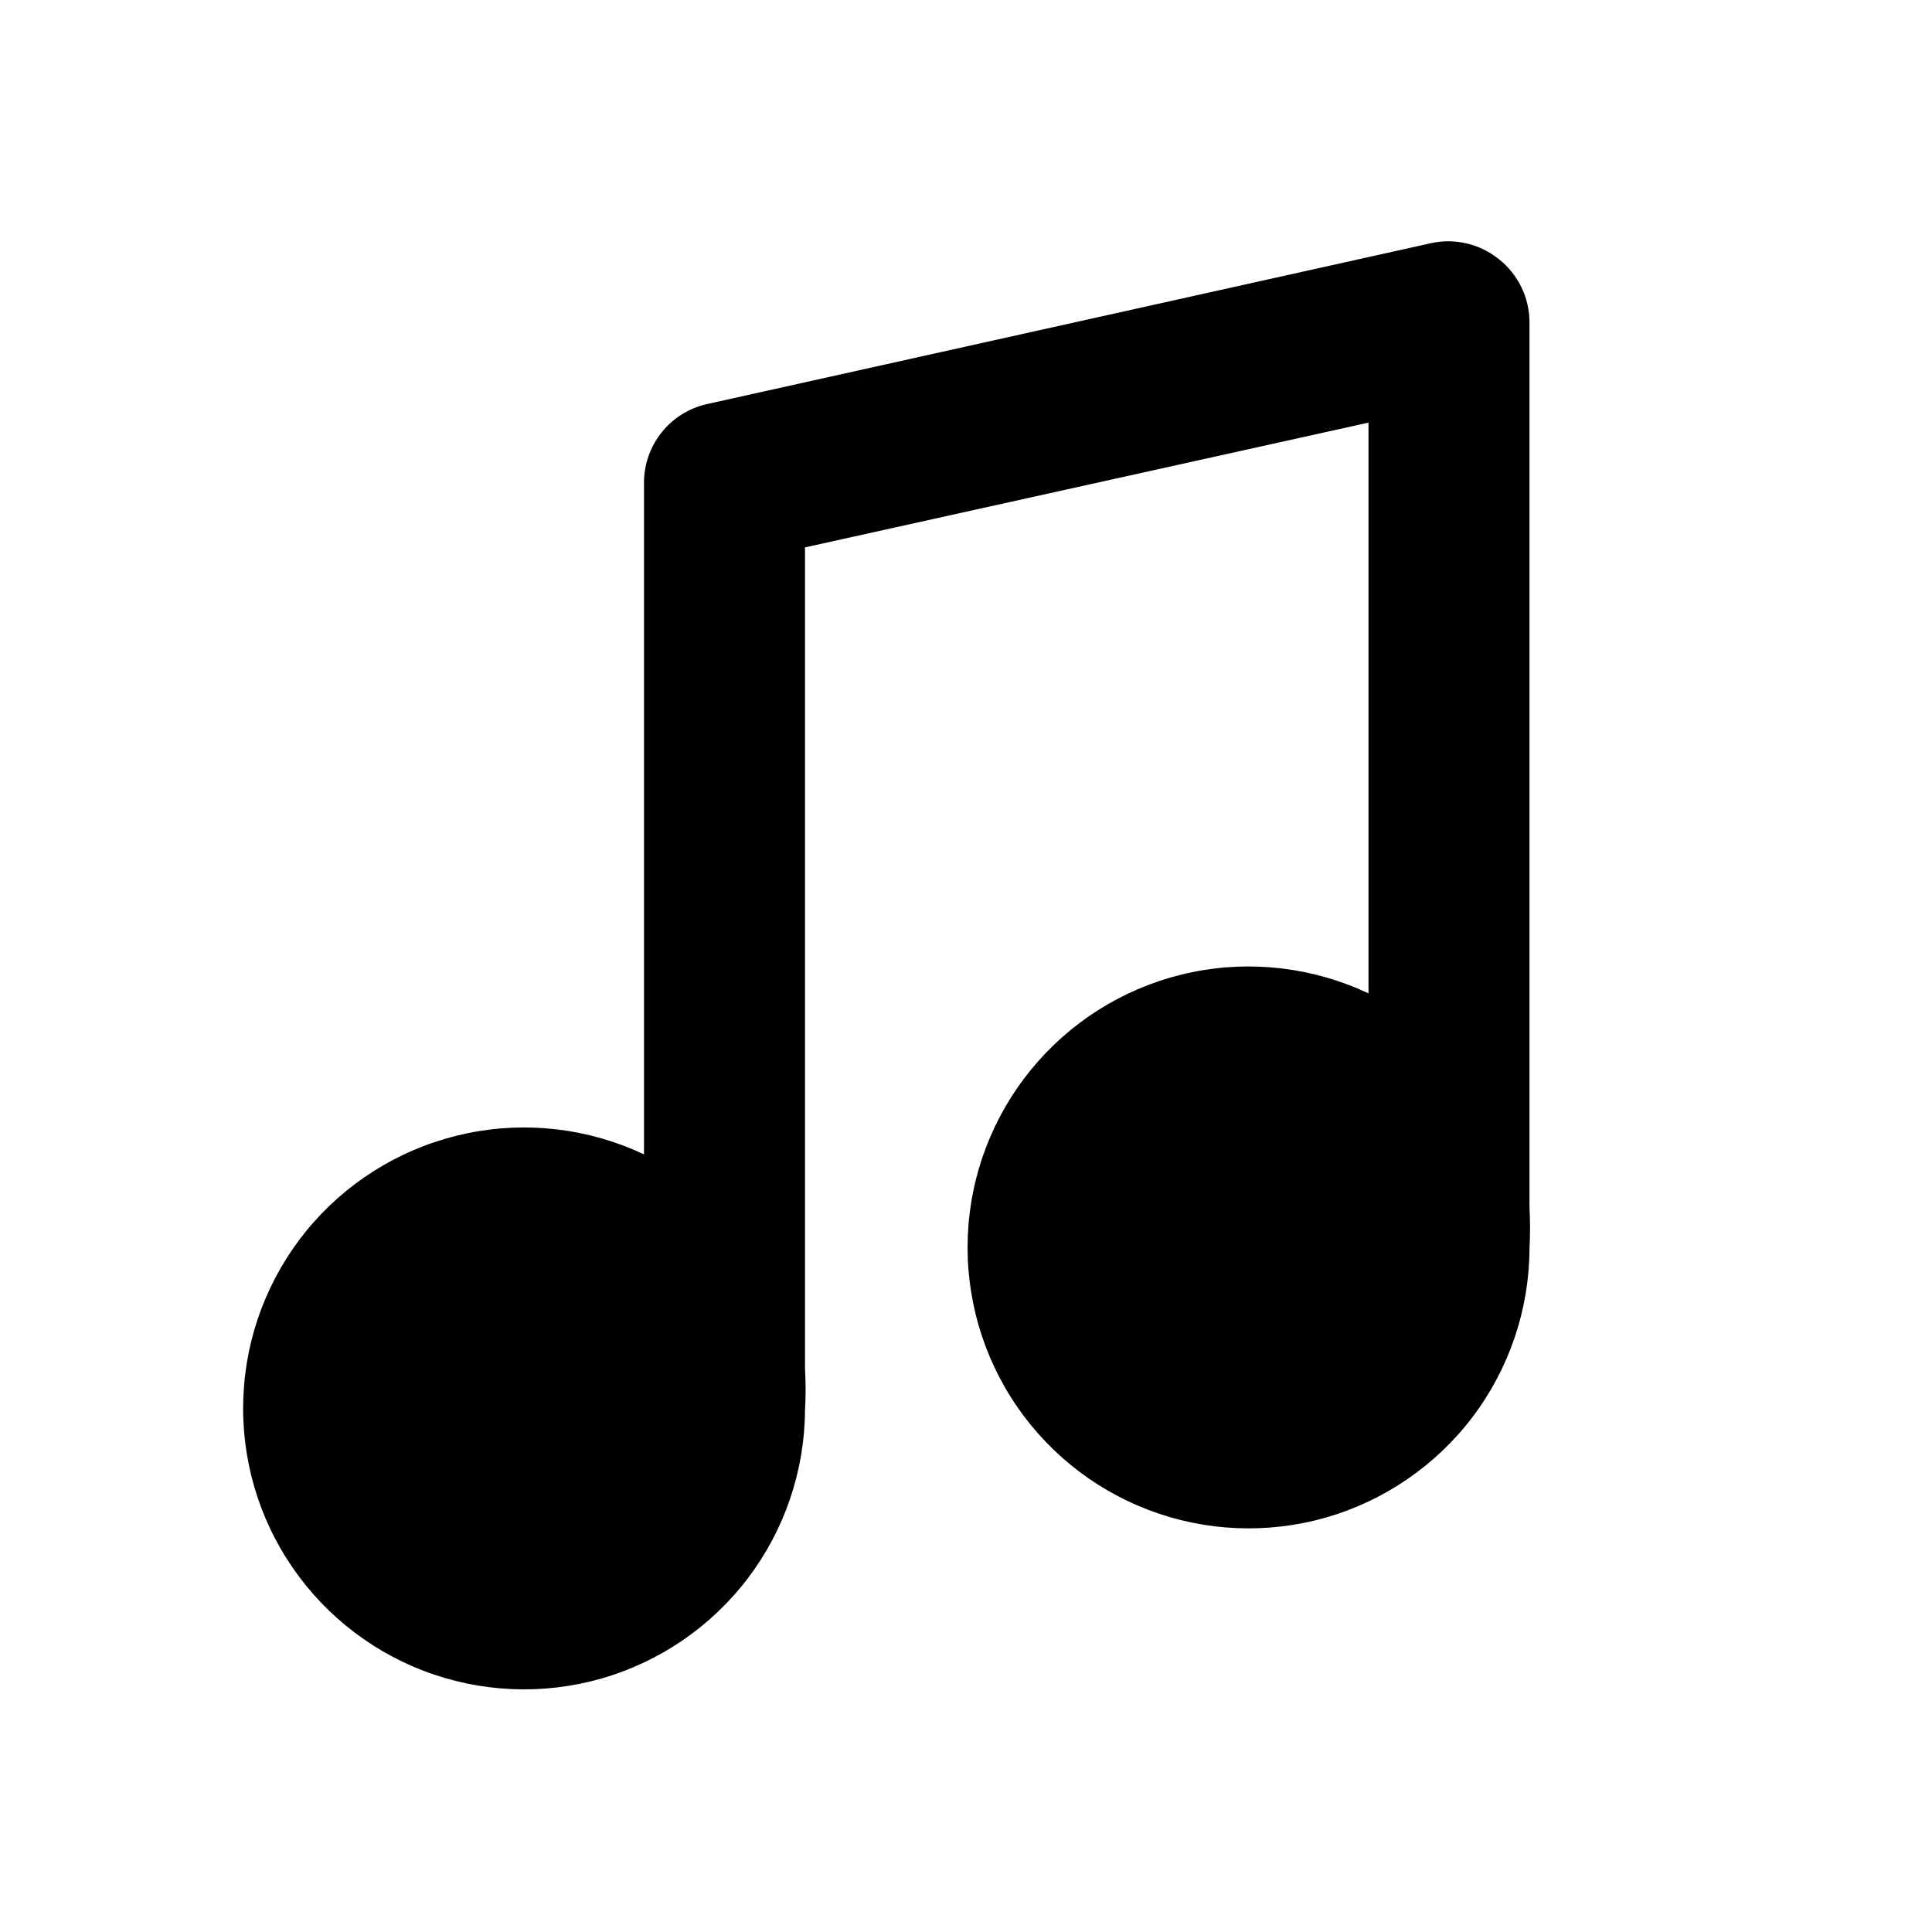
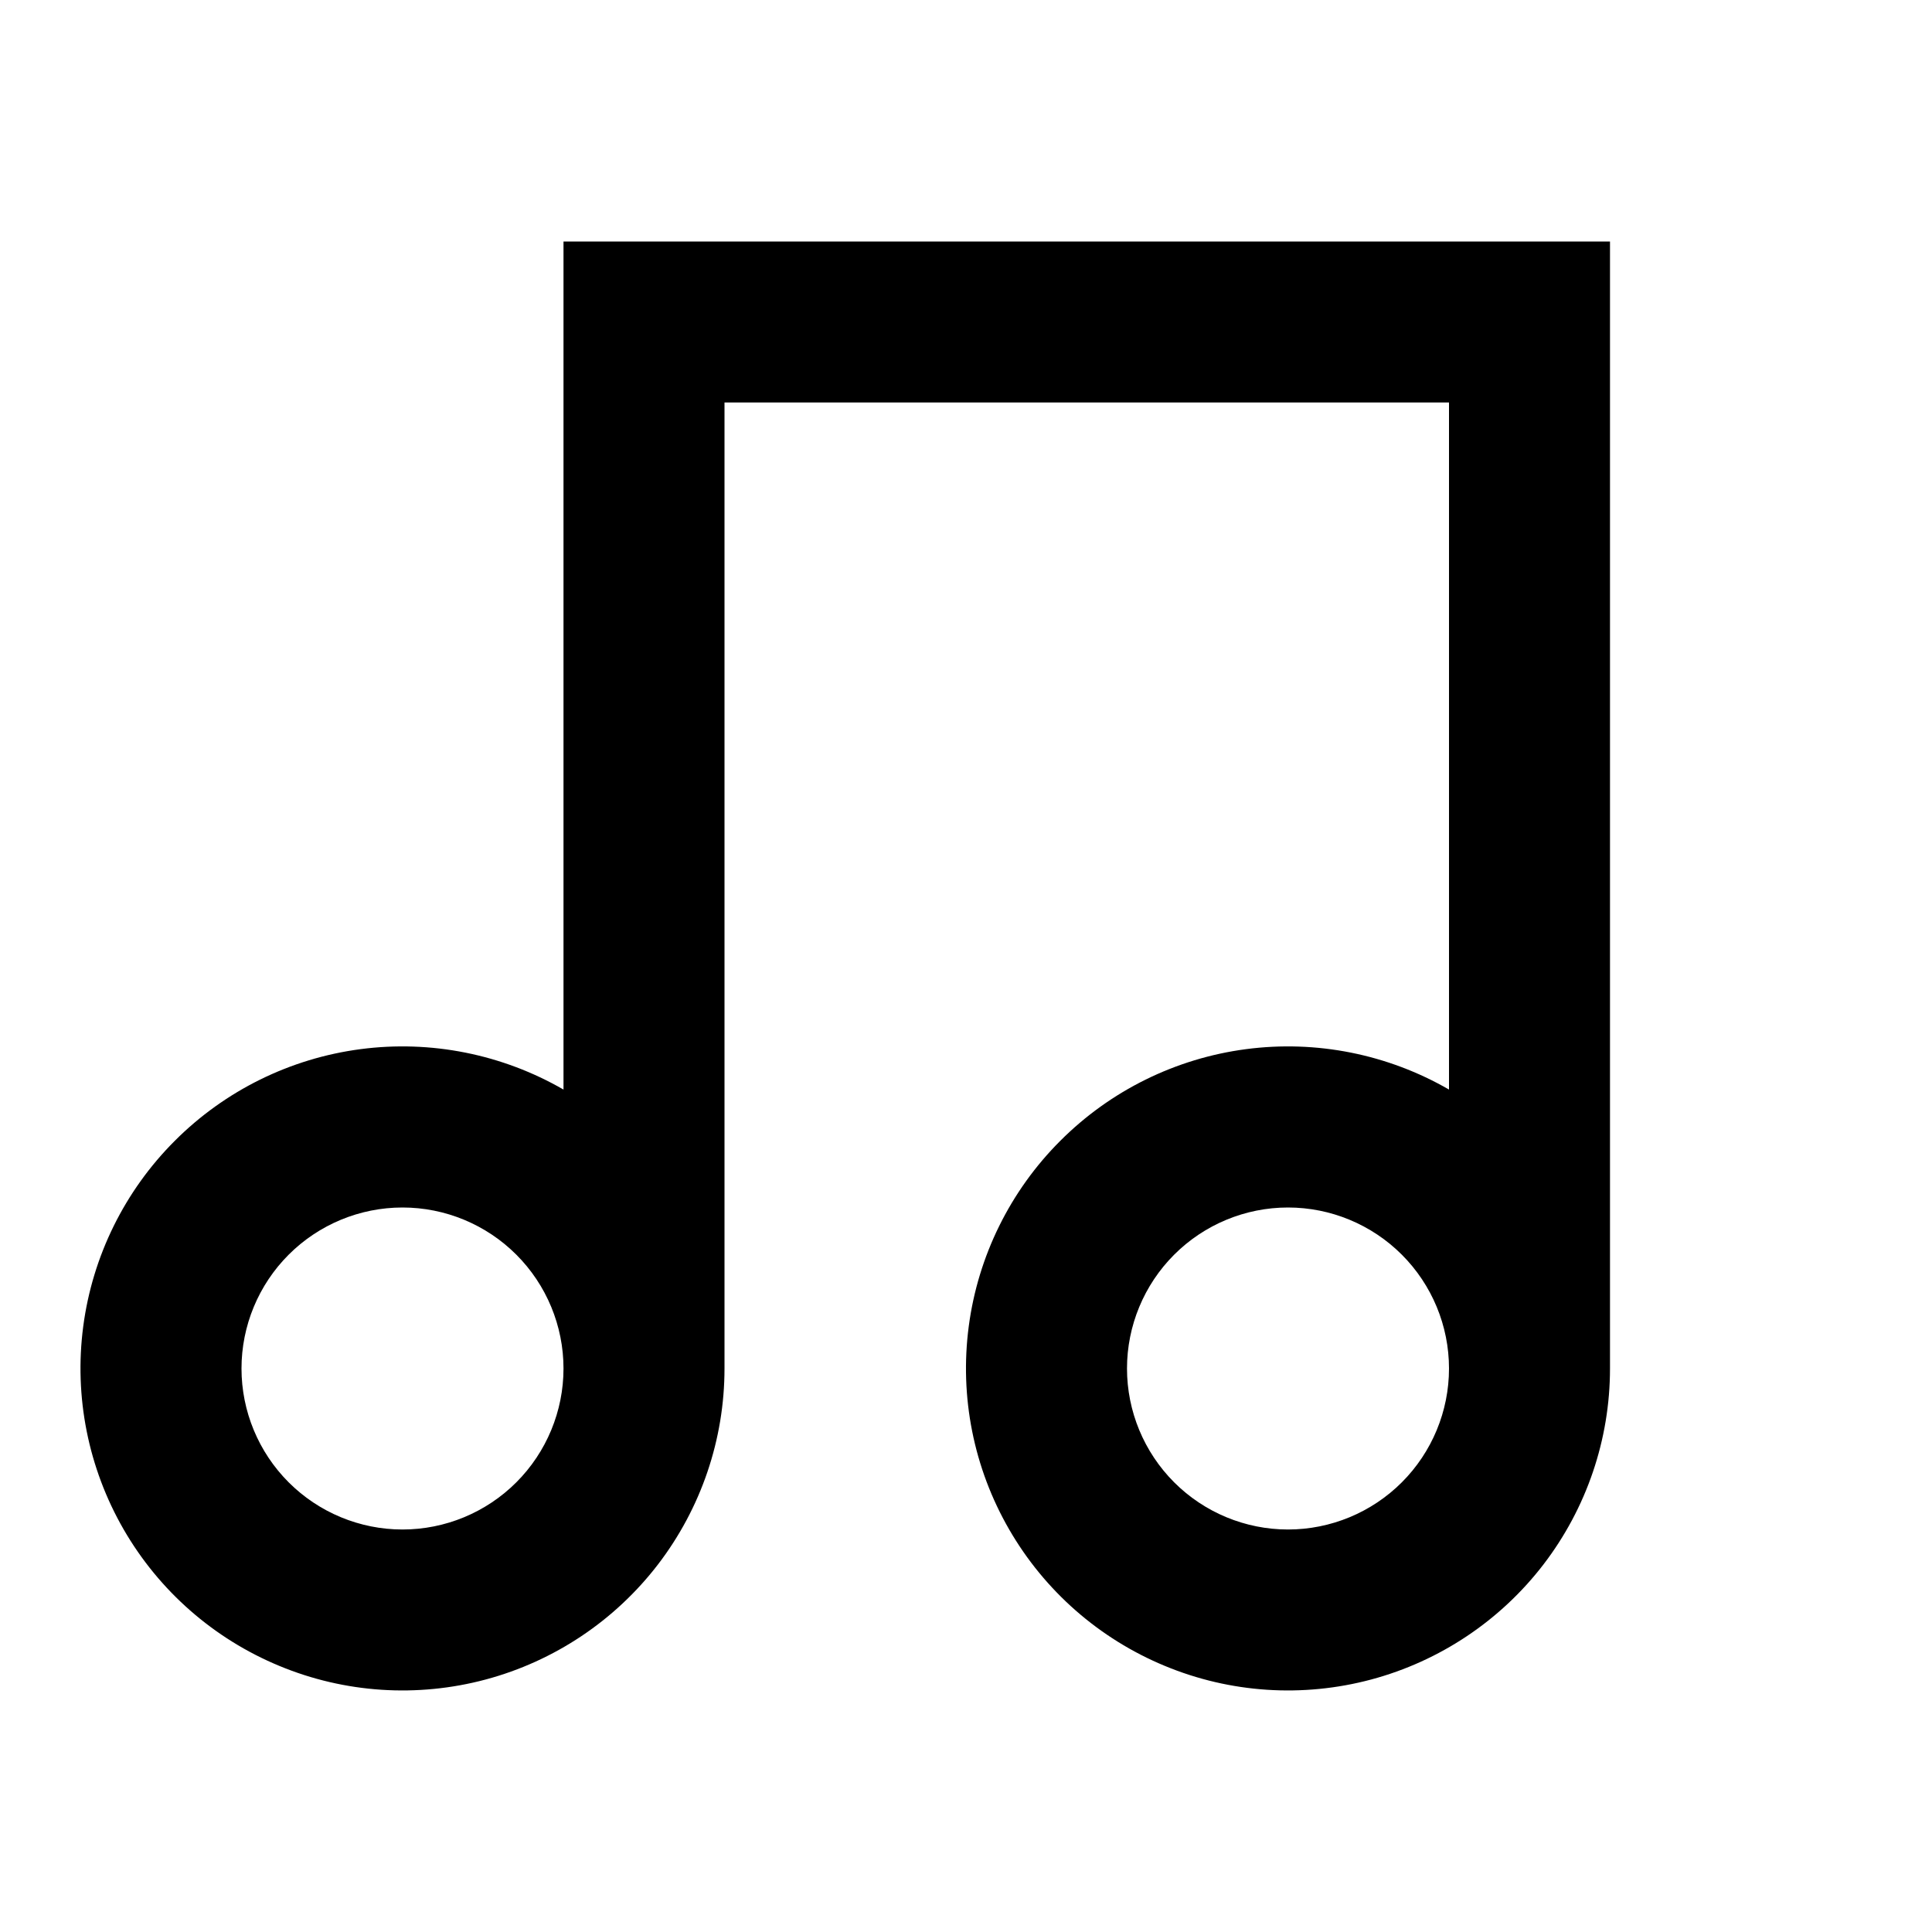
<svg xmlns="http://www.w3.org/2000/svg" width="24" height="24" viewBox="0 0 24 24" fill="none">
-   <path d="M19 15V4C18.999 3.85 18.965 3.702 18.899 3.567C18.833 3.432 18.738 3.313 18.62 3.22C18.504 3.126 18.368 3.059 18.223 3.025C18.077 2.99 17.926 2.988 17.78 3.02L8.78 5.02C8.558 5.07 8.359 5.195 8.218 5.373C8.076 5.551 7.999 5.772 8 6V14.34C7.317 14.018 6.549 13.925 5.809 14.077C5.069 14.229 4.399 14.616 3.898 15.181C3.398 15.746 3.093 16.458 3.032 17.21C2.97 17.963 3.154 18.715 3.556 19.354C3.958 19.993 4.556 20.485 5.261 20.755C5.966 21.025 6.739 21.059 7.465 20.853C8.191 20.646 8.831 20.209 9.288 19.609C9.745 19.008 9.995 18.275 10 17.52C10.01 17.347 10.01 17.173 10 17V6.8L17 5.25V12.34C16.317 12.018 15.548 11.925 14.808 12.077C14.068 12.229 13.397 12.617 12.897 13.183C12.396 13.748 12.092 14.461 12.031 15.214C11.97 15.967 12.155 16.719 12.558 17.358C12.961 17.997 13.561 18.488 14.267 18.757C14.972 19.026 15.746 19.059 16.473 18.851C17.198 18.642 17.837 18.204 18.293 17.602C18.749 16.999 18.997 16.265 19 15.51C19.009 15.34 19.009 15.17 19 15V15Z" fill="black" />
+   <path d="M20 3V17C20 17.881 19.709 18.736 19.173 19.435C18.637 20.133 17.885 20.635 17.035 20.863C16.184 21.091 15.282 21.032 14.469 20.694C13.655 20.357 12.976 19.761 12.536 18.999C12.095 18.236 11.919 17.35 12.034 16.477C12.149 15.604 12.549 14.793 13.172 14.171C13.794 13.548 14.605 13.148 15.478 13.033C16.351 12.918 17.238 13.095 18 13.535V5H9V17C9 17.881 8.709 18.736 8.173 19.435C7.637 20.133 6.885 20.635 6.035 20.863C5.184 21.091 4.282 21.032 3.469 20.694C2.655 20.357 1.976 19.761 1.536 18.999C1.096 18.236 0.919 17.35 1.034 16.477C1.149 15.604 1.549 14.793 2.172 14.171C2.794 13.548 3.605 13.148 4.478 13.033C5.351 12.918 6.237 13.095 7 13.535V3H20ZM5 19C5.53 19 6.039 18.789 6.414 18.414C6.789 18.039 7 17.53 7 17C7 16.47 6.789 15.961 6.414 15.586C6.039 15.211 5.53 15 5 15C4.47 15 3.961 15.211 3.586 15.586C3.211 15.961 3 16.47 3 17C3 17.53 3.211 18.039 3.586 18.414C3.961 18.789 4.47 19 5 19ZM16 19C16.53 19 17.039 18.789 17.414 18.414C17.789 18.039 18 17.53 18 17C18 16.47 17.789 15.961 17.414 15.586C17.039 15.211 16.53 15 16 15C15.47 15 14.961 15.211 14.586 15.586C14.211 15.961 14 16.47 14 17C14 17.53 14.211 18.039 14.586 18.414C14.961 18.789 15.47 19 16 19Z" fill="black" />
</svg>
